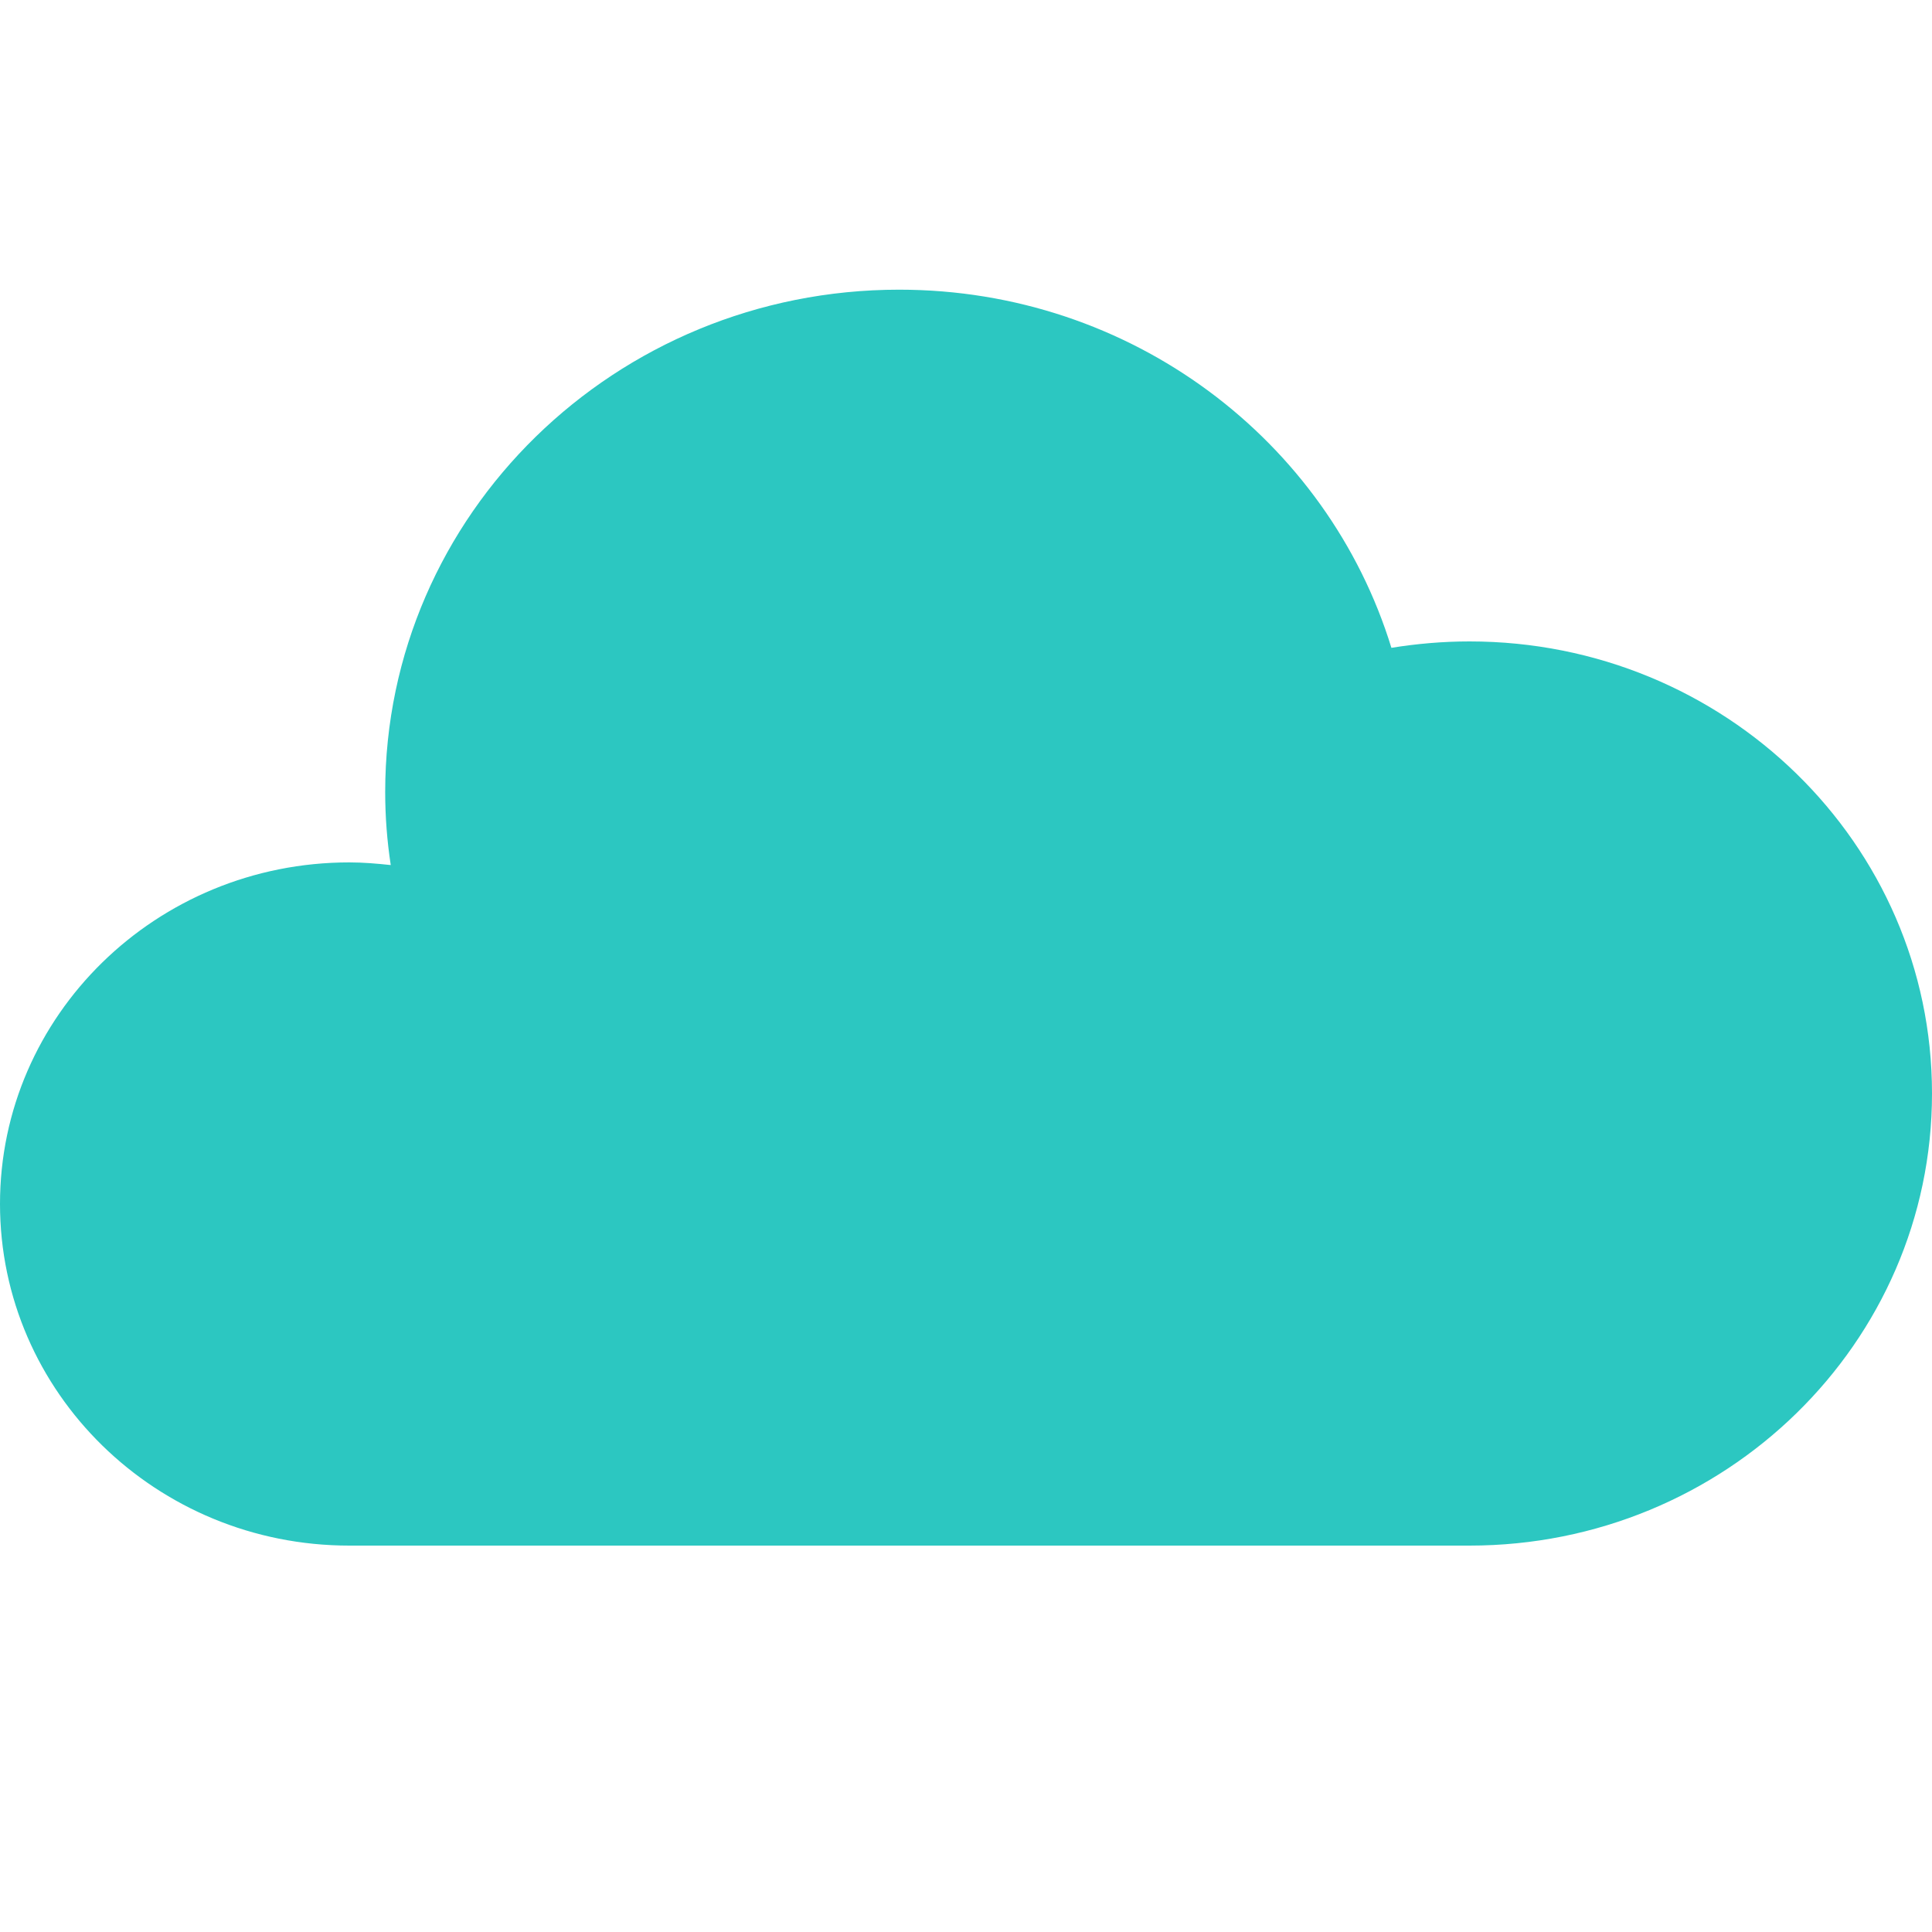
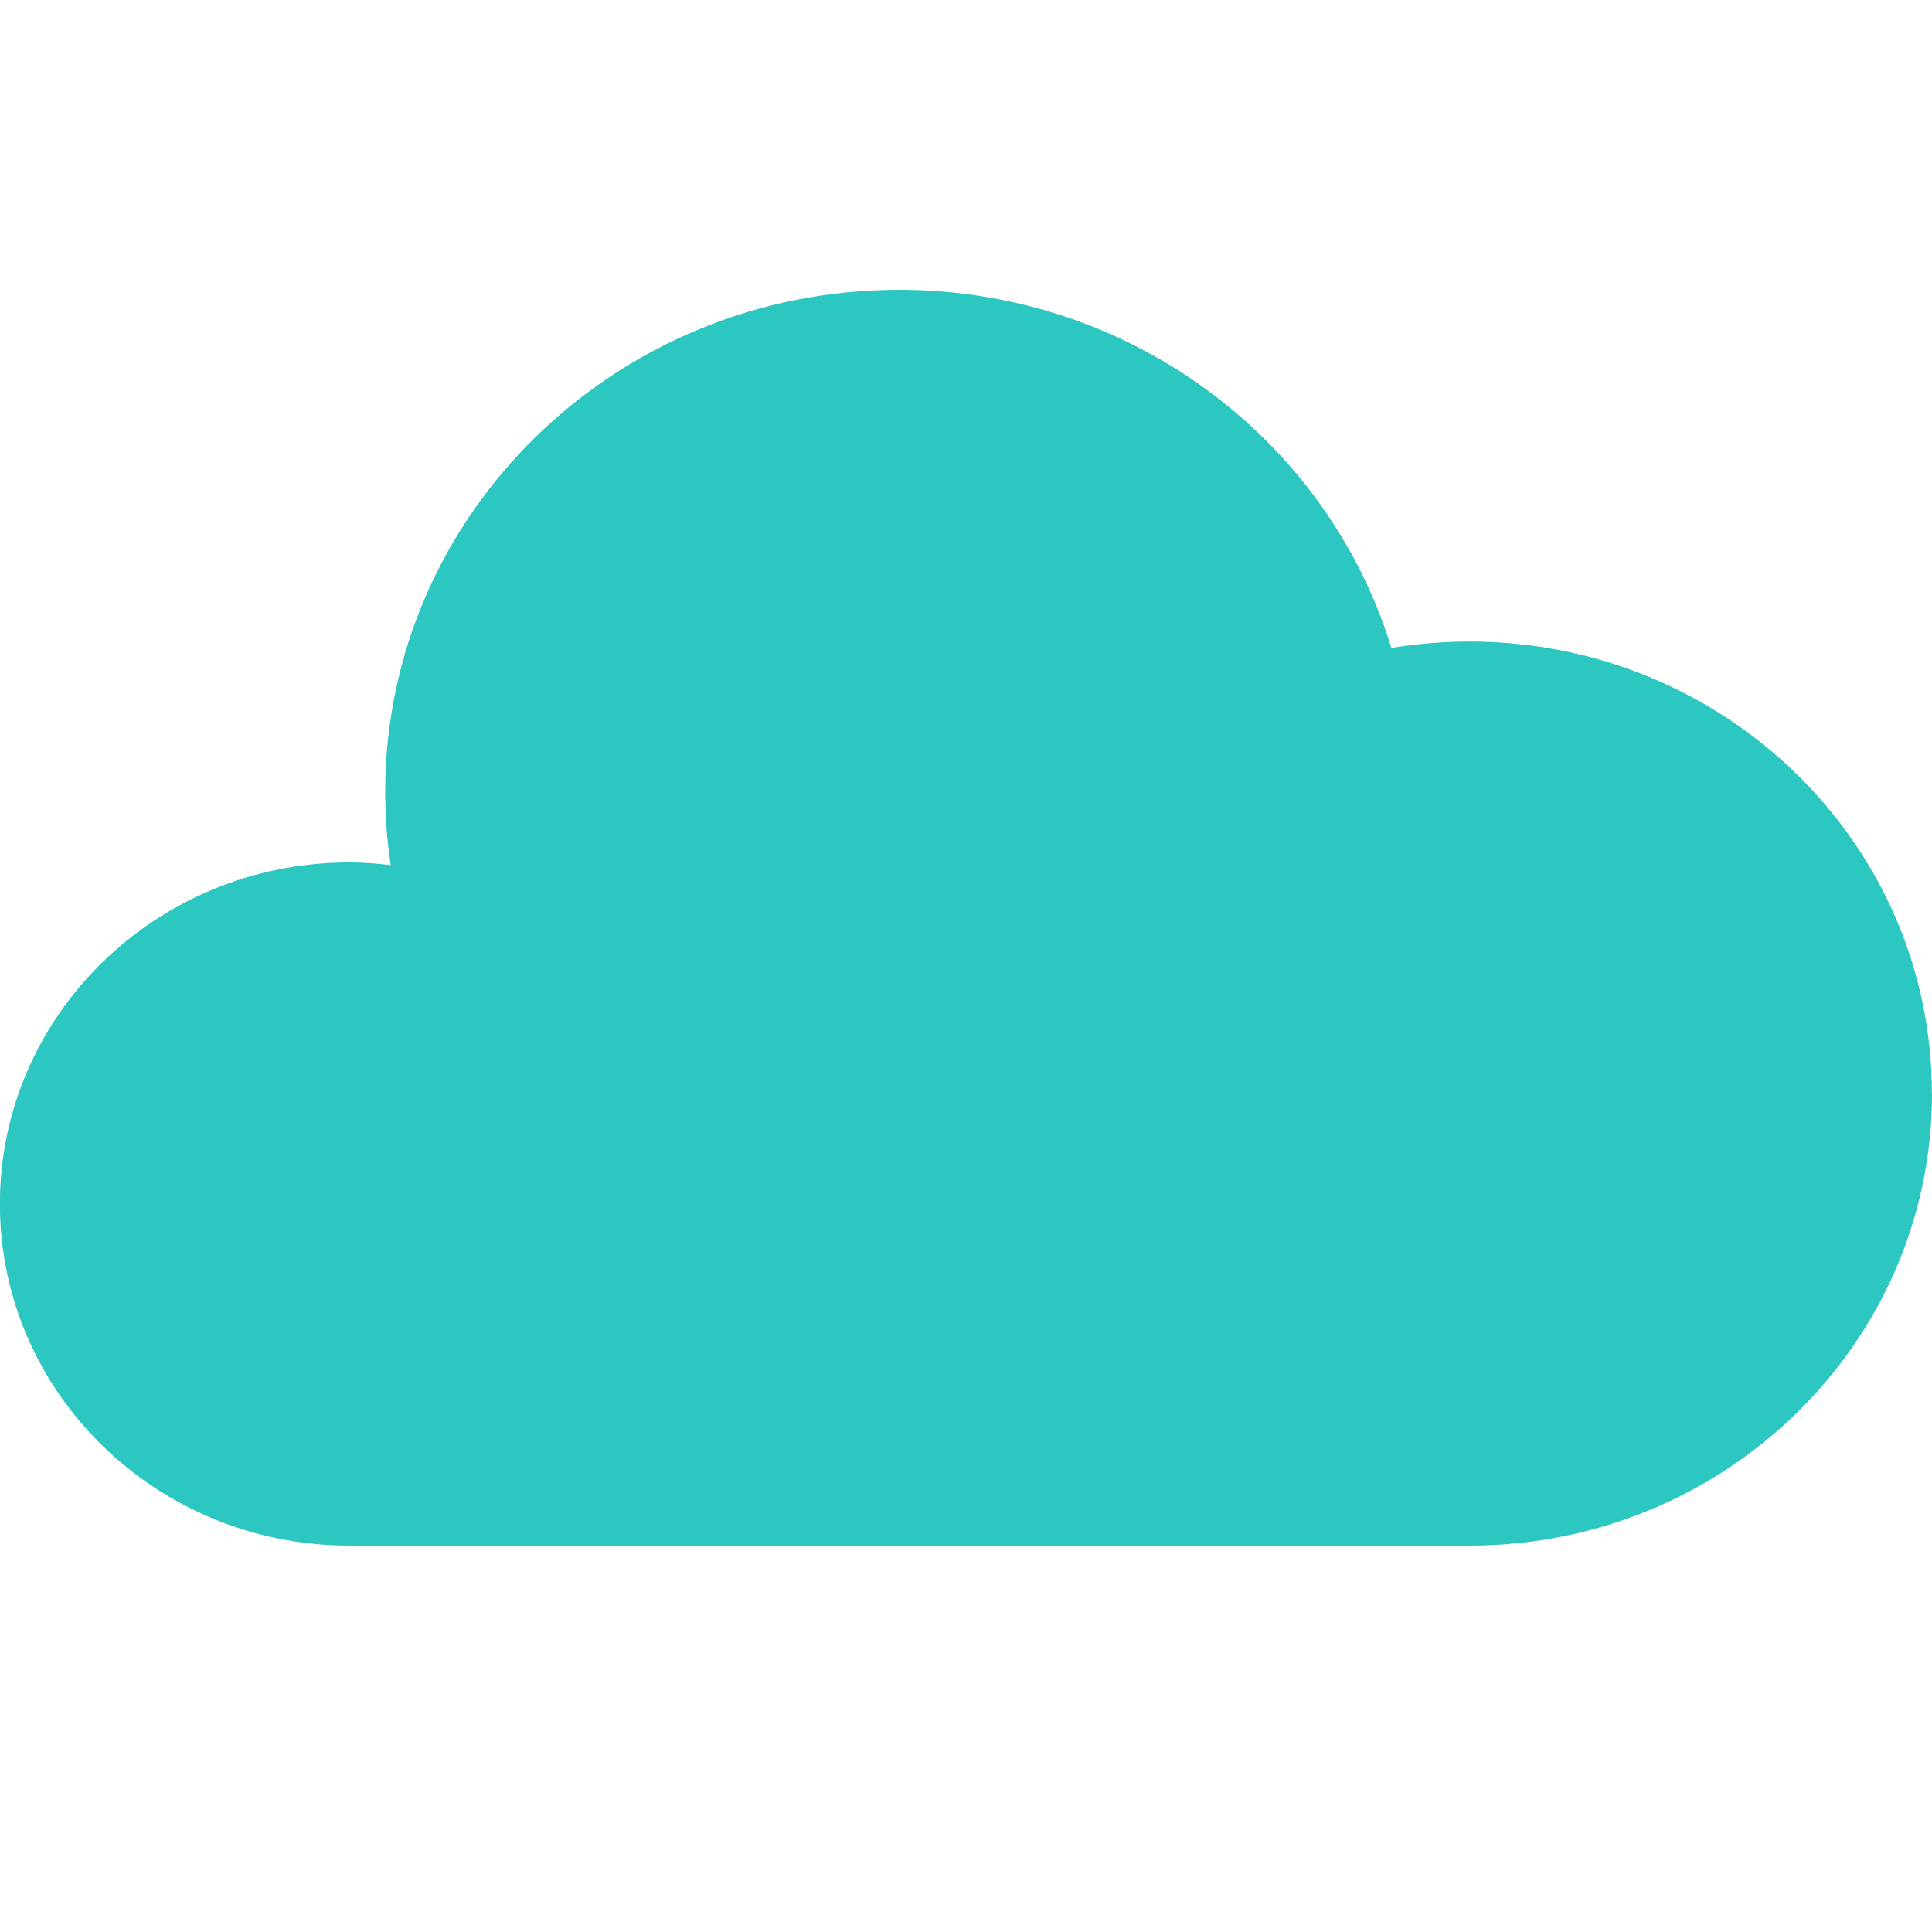
<svg xmlns="http://www.w3.org/2000/svg" width="16" height="16" viewBox="0 0 16 16">
-   <path fill="#2cc7c1" d="M16 9.056c0 2.067-1.715 3.744-3.83 3.744H2.893C1.295 12.8 0 11.533 0 9.97c0-1.56 1.294-2.828 2.893-2.828.117 0 .23.01.343.022a4.006 4.006 0 0 1-.046-.605c0-2.298 1.905-4.16 4.256-4.16 1.926 0 3.55 1.25 4.077 2.966.21-.034.426-.053.647-.053 2.114 0 3.83 1.674 3.83 3.743z" />
+   <path fill="#2cc7c1" d="M16 9.056c0 2.067-1.715 3.744-3.83 3.744H2.893c-1.598 0-2.894-1.267-2.894-2.83 0-1.561 1.295-2.828 2.894-2.828.117 0 .23.01.343.022a4.006 4.006 0 0 1-.046-.605C3.19 4.262 5.095 2.4 7.446 2.4c1.926 0 3.551 1.25 4.077 2.966.21-.034.426-.053.647-.053 2.114 0 3.829 1.674 3.829 3.743z" />
</svg>
